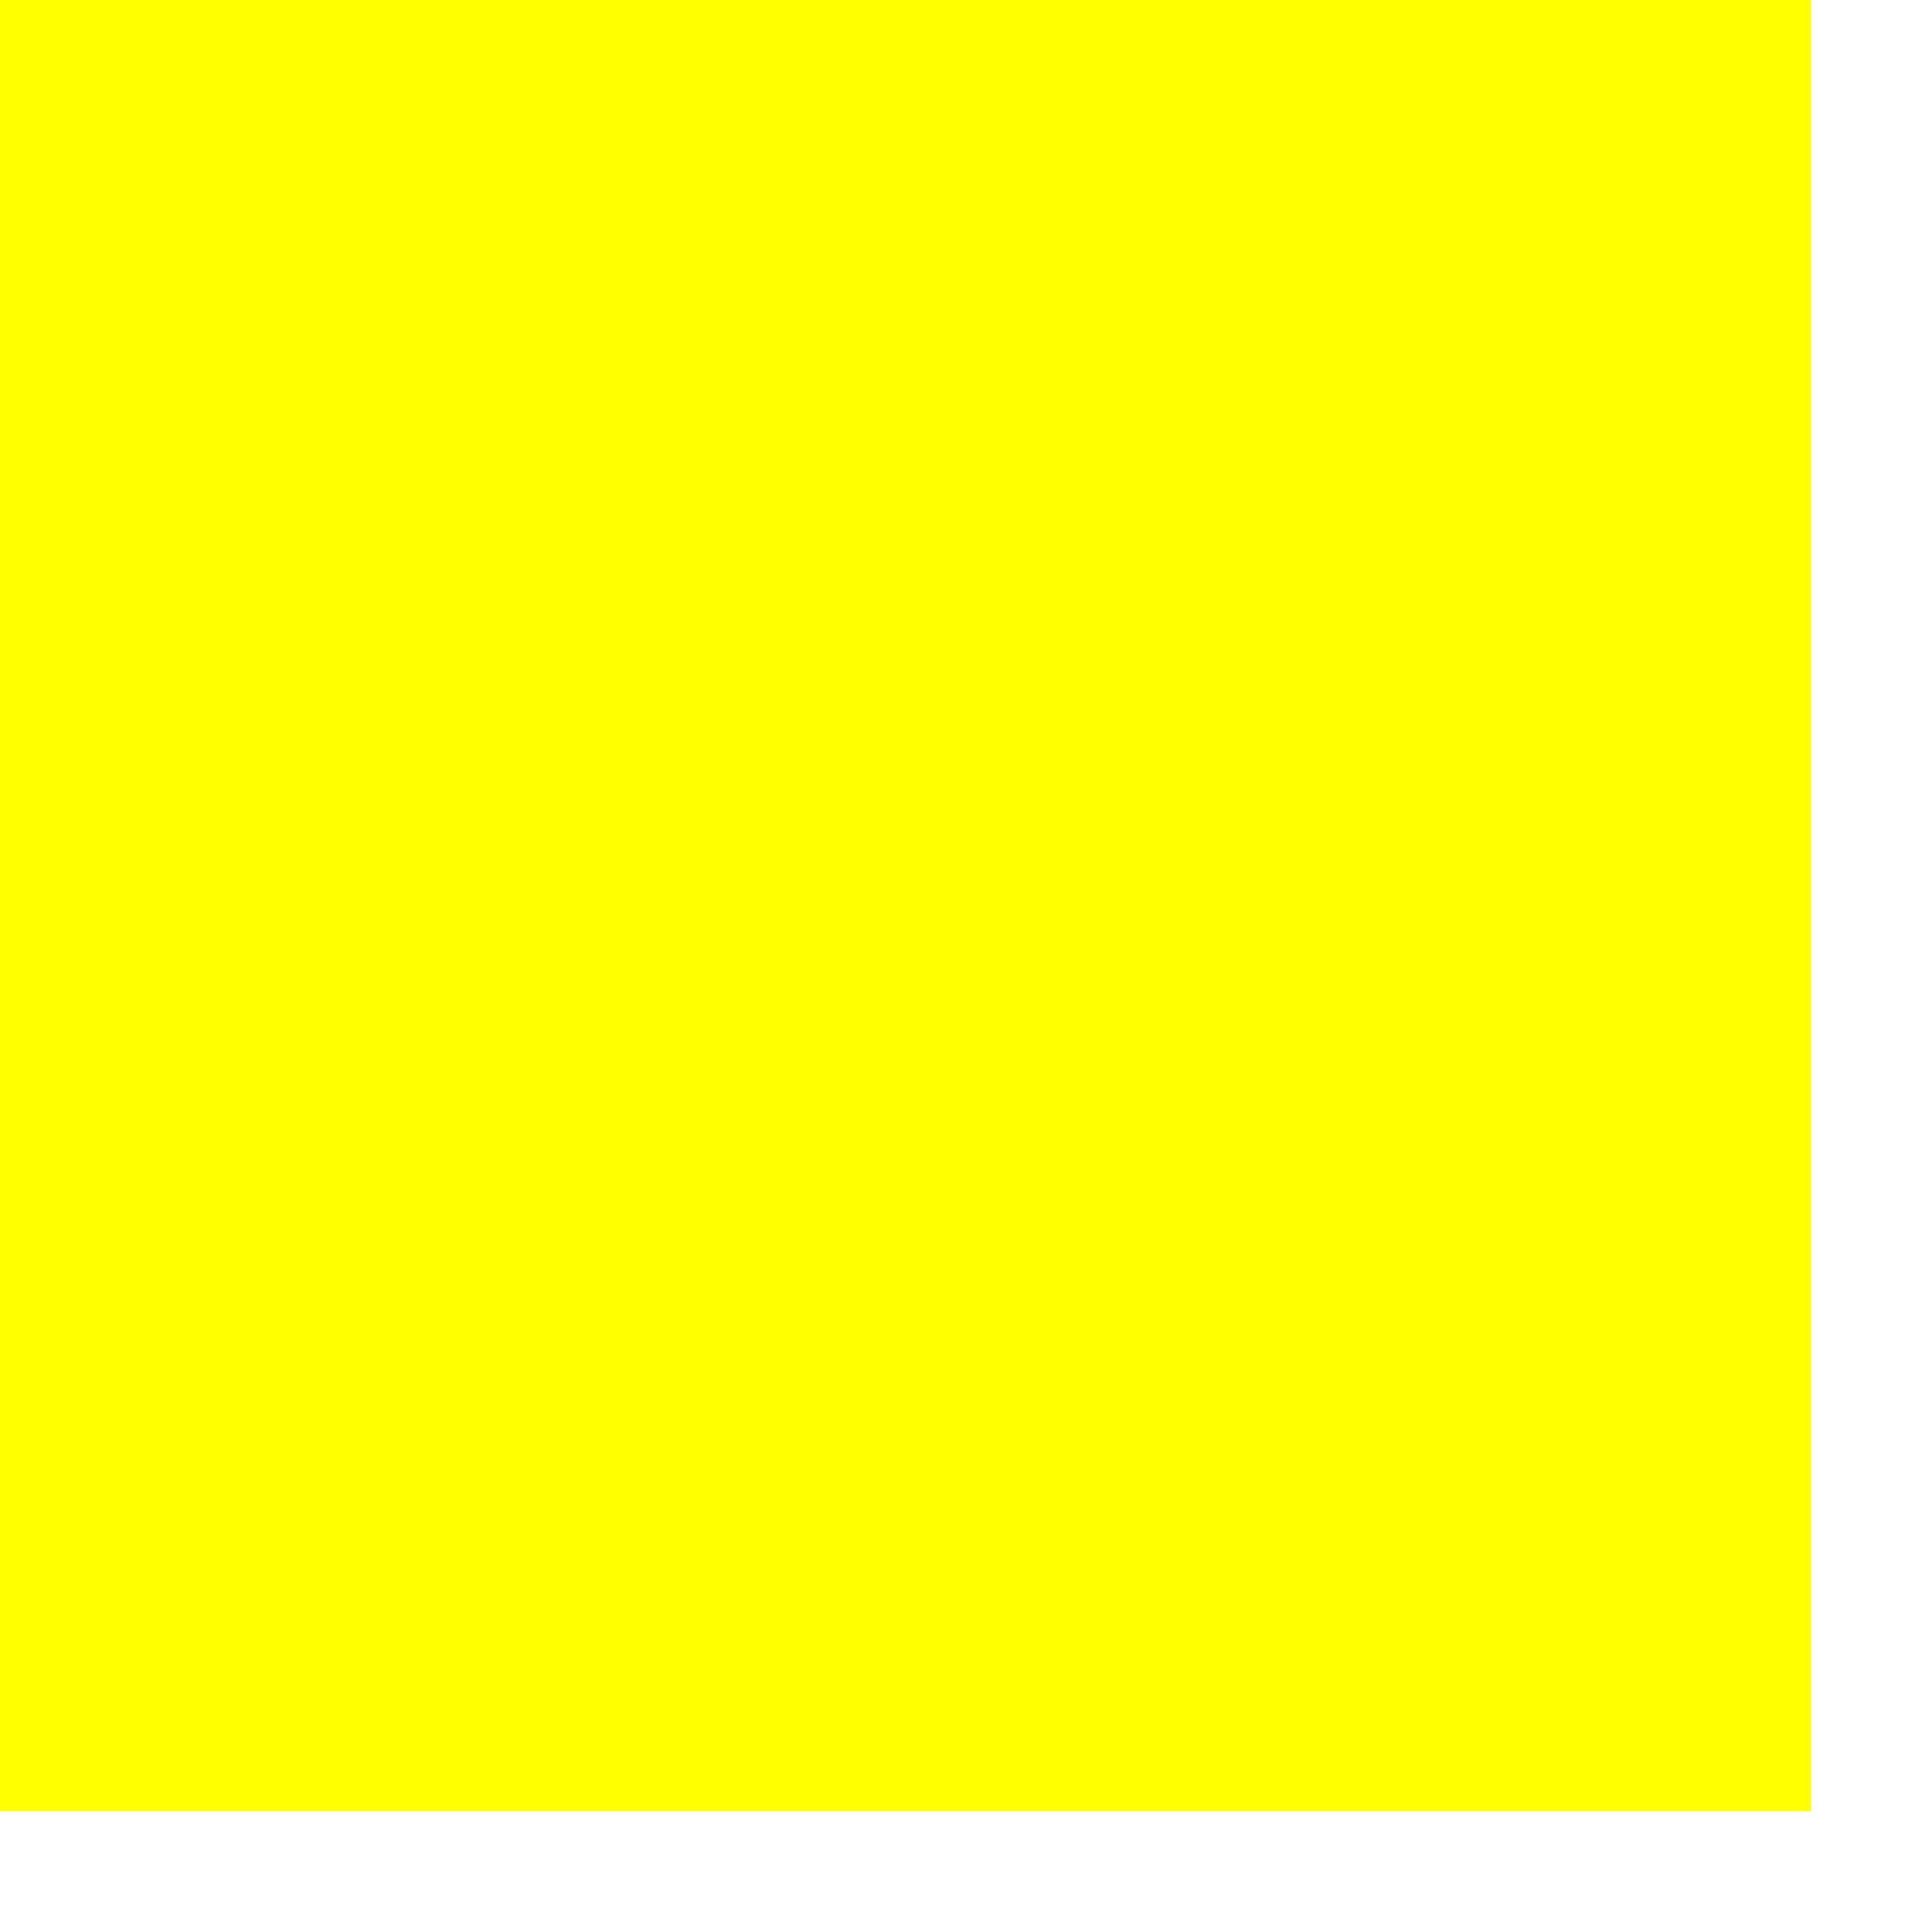
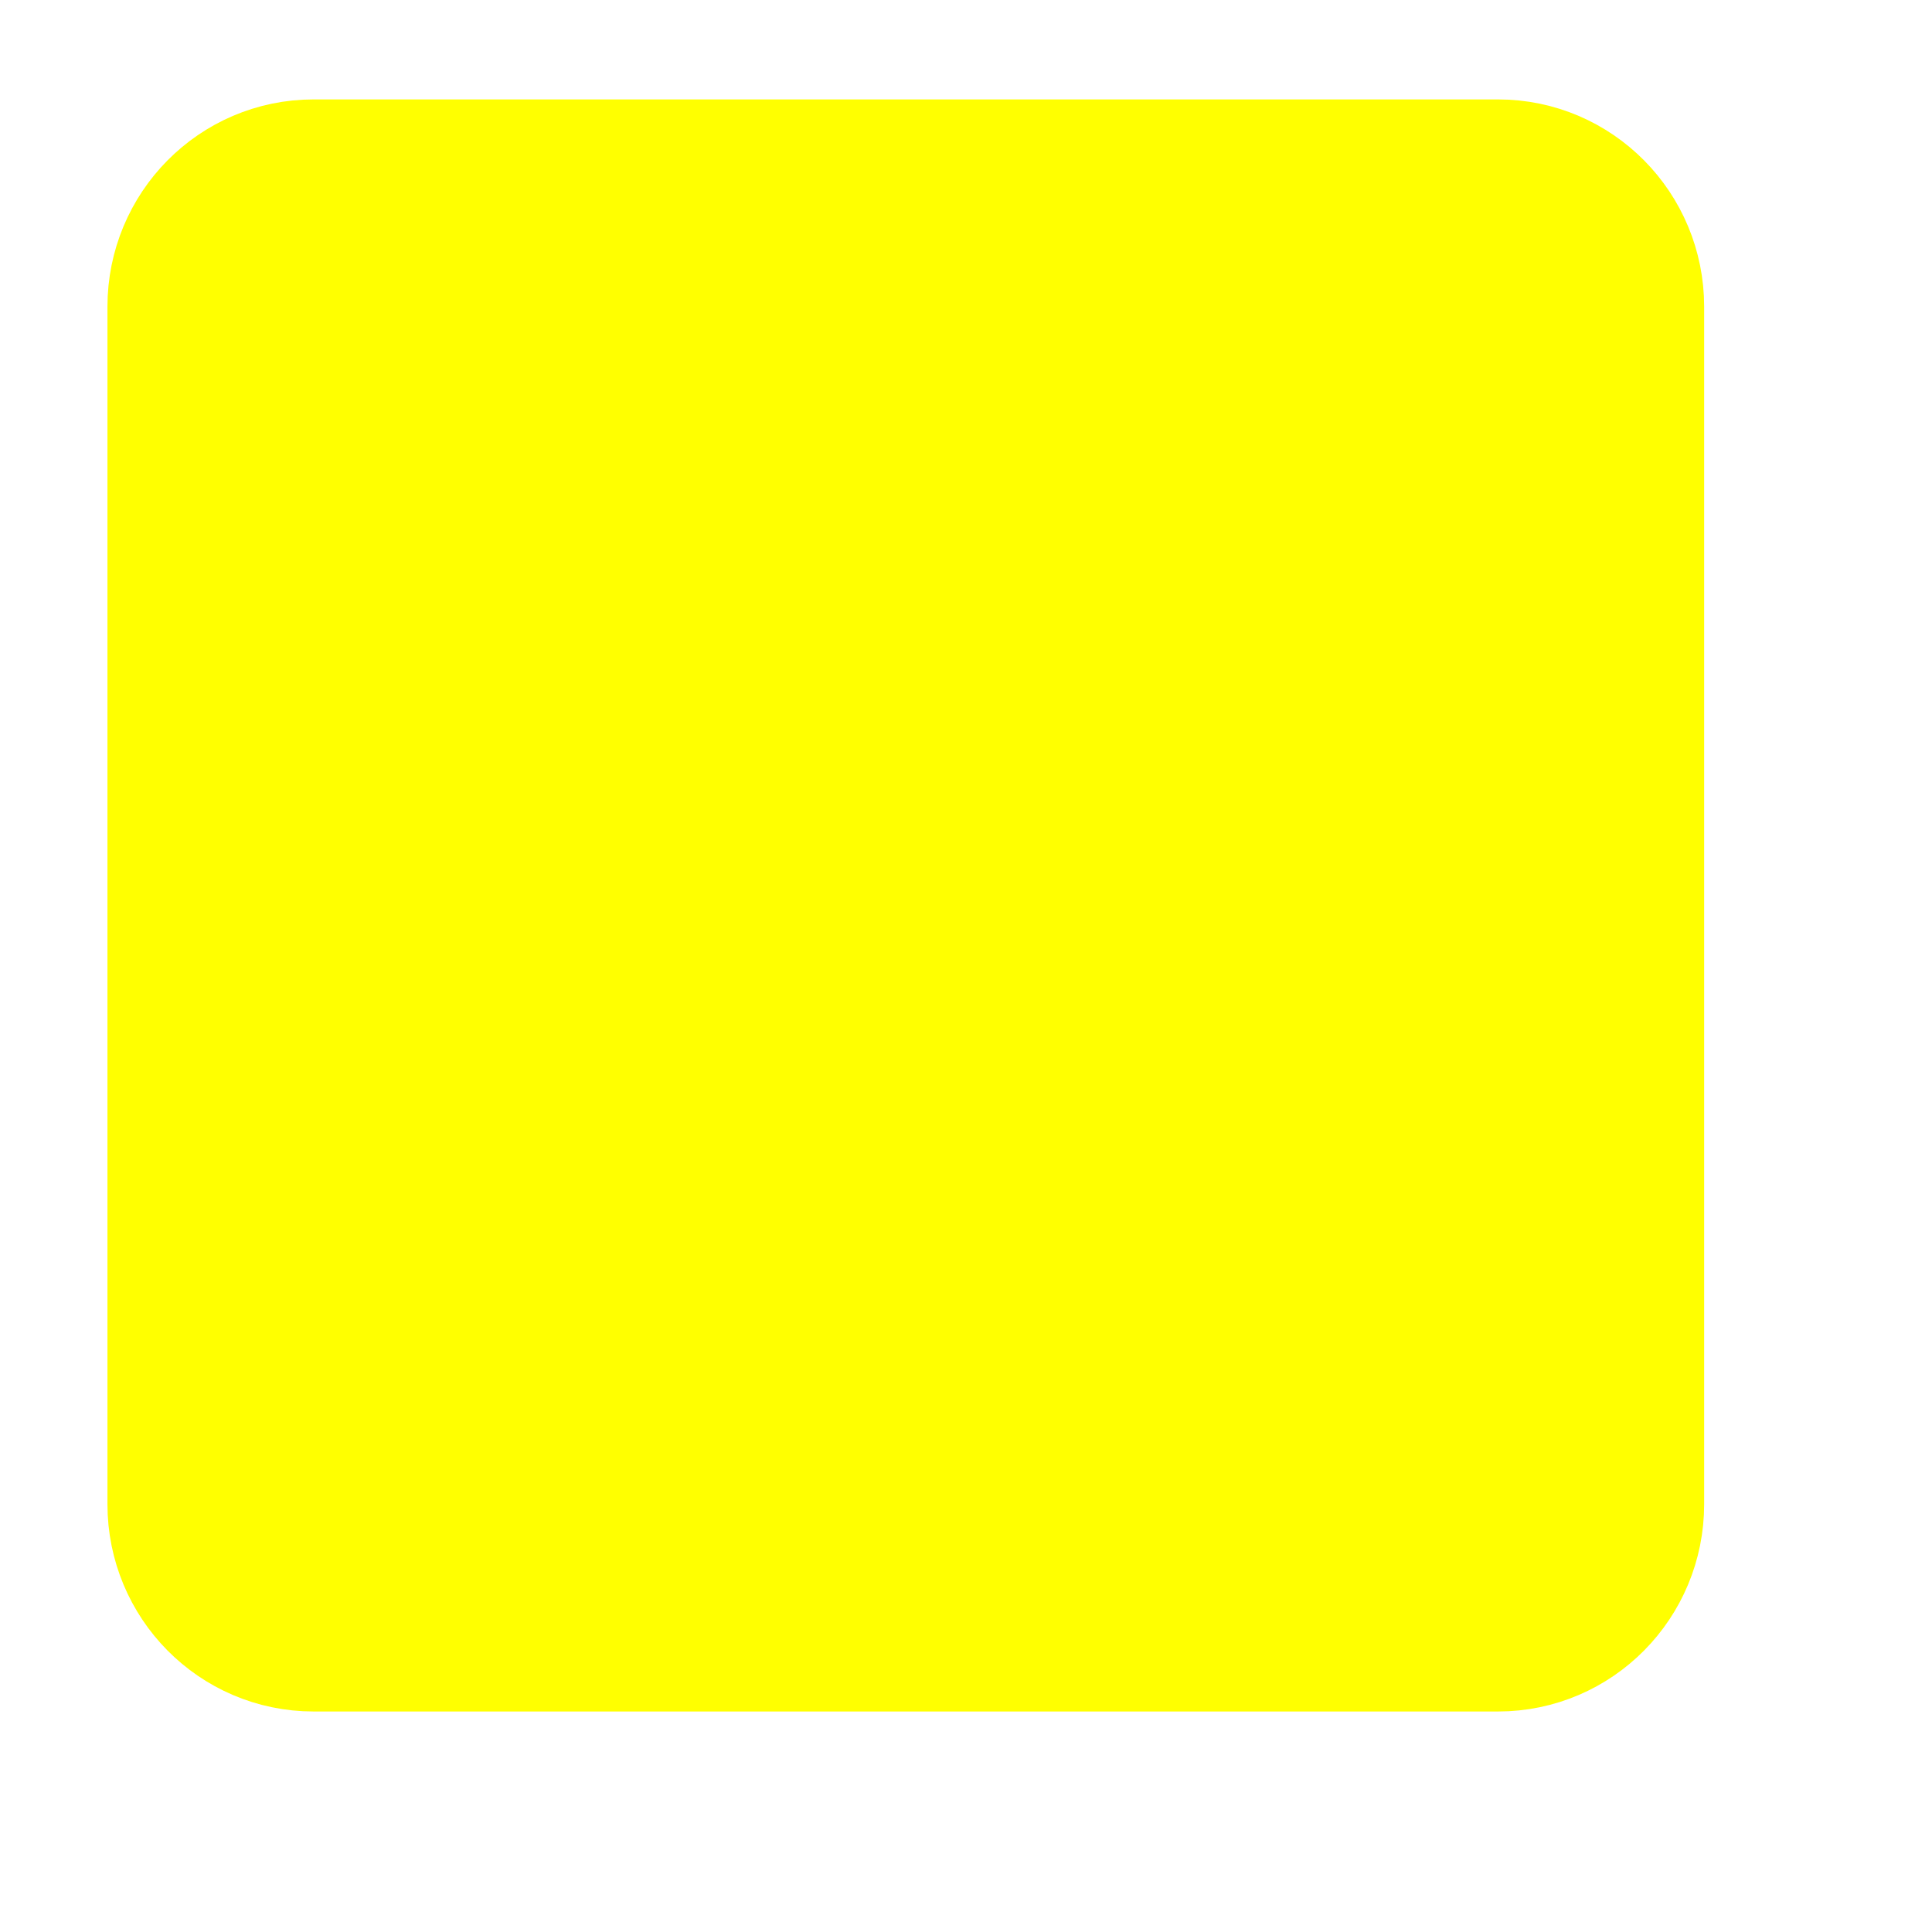
- <svg xmlns="http://www.w3.org/2000/svg" xmlns:xlink="http://www.w3.org/1999/xlink" id="svg1" width="5cm" height="5cm" version="1.1">
+ <svg xmlns="http://www.w3.org/2000/svg" xmlns:xlink="http://www.w3.org/1999/xlink" version="1.1" height="5cm" width="5cm" id="svg1">
  <defs id="defs3">
    <linearGradient id="linearGradient930">
-       <stop style="stop-color:#ff5800;stop-opacity:1;" offset="0" id="stop931" />
-       <stop style="stop-color:#810000;stop-opacity:1;" offset="1" id="stop932" />
+       <stop id="stop931" offset="0" style="stop-color:#ff5800;stop-opacity:1;" />
+       <stop id="stop932" offset="1" style="stop-color:#810000;stop-opacity:1;" />
    </linearGradient>
    <defs id="defs889" />
    <defs id="defs911" />
    <defs id="defs906" />
-     <radialGradient xlink:href="#linearGradient930" id="radialGradient933" cx="83.011" cy="70.632" r="120.45" fx="83.011" fy="70.632" gradientTransform="matrix(-2.627274e-3,0.892959,-0.883957,-2.600699e-3,-70.1924,-7.876027)" gradientUnits="userSpaceOnUse" />
-     <linearGradient xlink:href="#linearGradient930" id="linearGradient934" x1="0" y1="0.5" x2="1" y2="0.5" />
+     <radialGradient gradientUnits="userSpaceOnUse" gradientTransform="matrix(-2.627274e-3,0.892959,-0.883957,-2.600699e-3,-70.1924,-7.876027)" fy="70.632" fx="83.011" r="120.45" cy="70.632" cx="83.011" id="radialGradient933" xlink:href="#linearGradient930" />
+     <linearGradient y2="0.5" x2="1" y1="0.5" x1="0" id="linearGradient934" xlink:href="#linearGradient930" />
+     <linearGradient id="linearGradient2057">
+       <stop style="stop-color:#506040;stop-opacity:1;" offset="0" id="stop2059" />
+       <stop style="stop-color:#405030;stop-opacity:1;" offset="0.25" id="stop2067" />
+       <stop style="stop-color:#304020;stop-opacity:1;" offset="0.375" id="stop2077" />
+       <stop style="stop-color:#405030;stop-opacity:1;" offset="0.5" id="stop2069" />
+       <stop style="stop-color:#506040;stop-opacity:1;" offset="0.625" id="stop2075" />
+       <stop style="stop-color:#405030;stop-opacity:1;" offset="0.75" id="stop2071" />
+       <stop style="stop-color:#304020;stop-opacity:1;" offset="1" id="stop2061" />
+     </linearGradient>
  </defs>
-   <rect style="fill:#ffff00;fill-opacity:1" id="rect5770" width="177.151" height="177.165" x="0" y="0" />
+   <rect y="-30.997" x="618.306" height="177.165" width="177.151" id="rect5770" style="fill:#ffff00;fill-opacity:1;stroke:#ffff00" />
+   <rect rx="10.346" ry="10.46" y="19.533" x="20.318" height="138.066" width="136.564" id="rect7939" style="color:#000000;clip-rule:nonzero;display:inline;overflow:visible;visibility:visible;opacity:1;isolation:auto;mix-blend-mode:normal;color-interpolation:sRGB;color-interpolation-filters:linearRGB;solid-color:#000000;solid-opacity:1;fill:#ffff00;fill-opacity:1;fill-rule:nonzero;stroke:#ffff00;stroke-width:19.616;stroke-linecap:round;stroke-linejoin:miter;stroke-miterlimit:4;stroke-dasharray:none;stroke-dashoffset:0;stroke-opacity:1;marker:none;color-rendering:auto;image-rendering:auto;shape-rendering:auto;text-rendering:auto;enable-background:accumulate" />
</svg>
